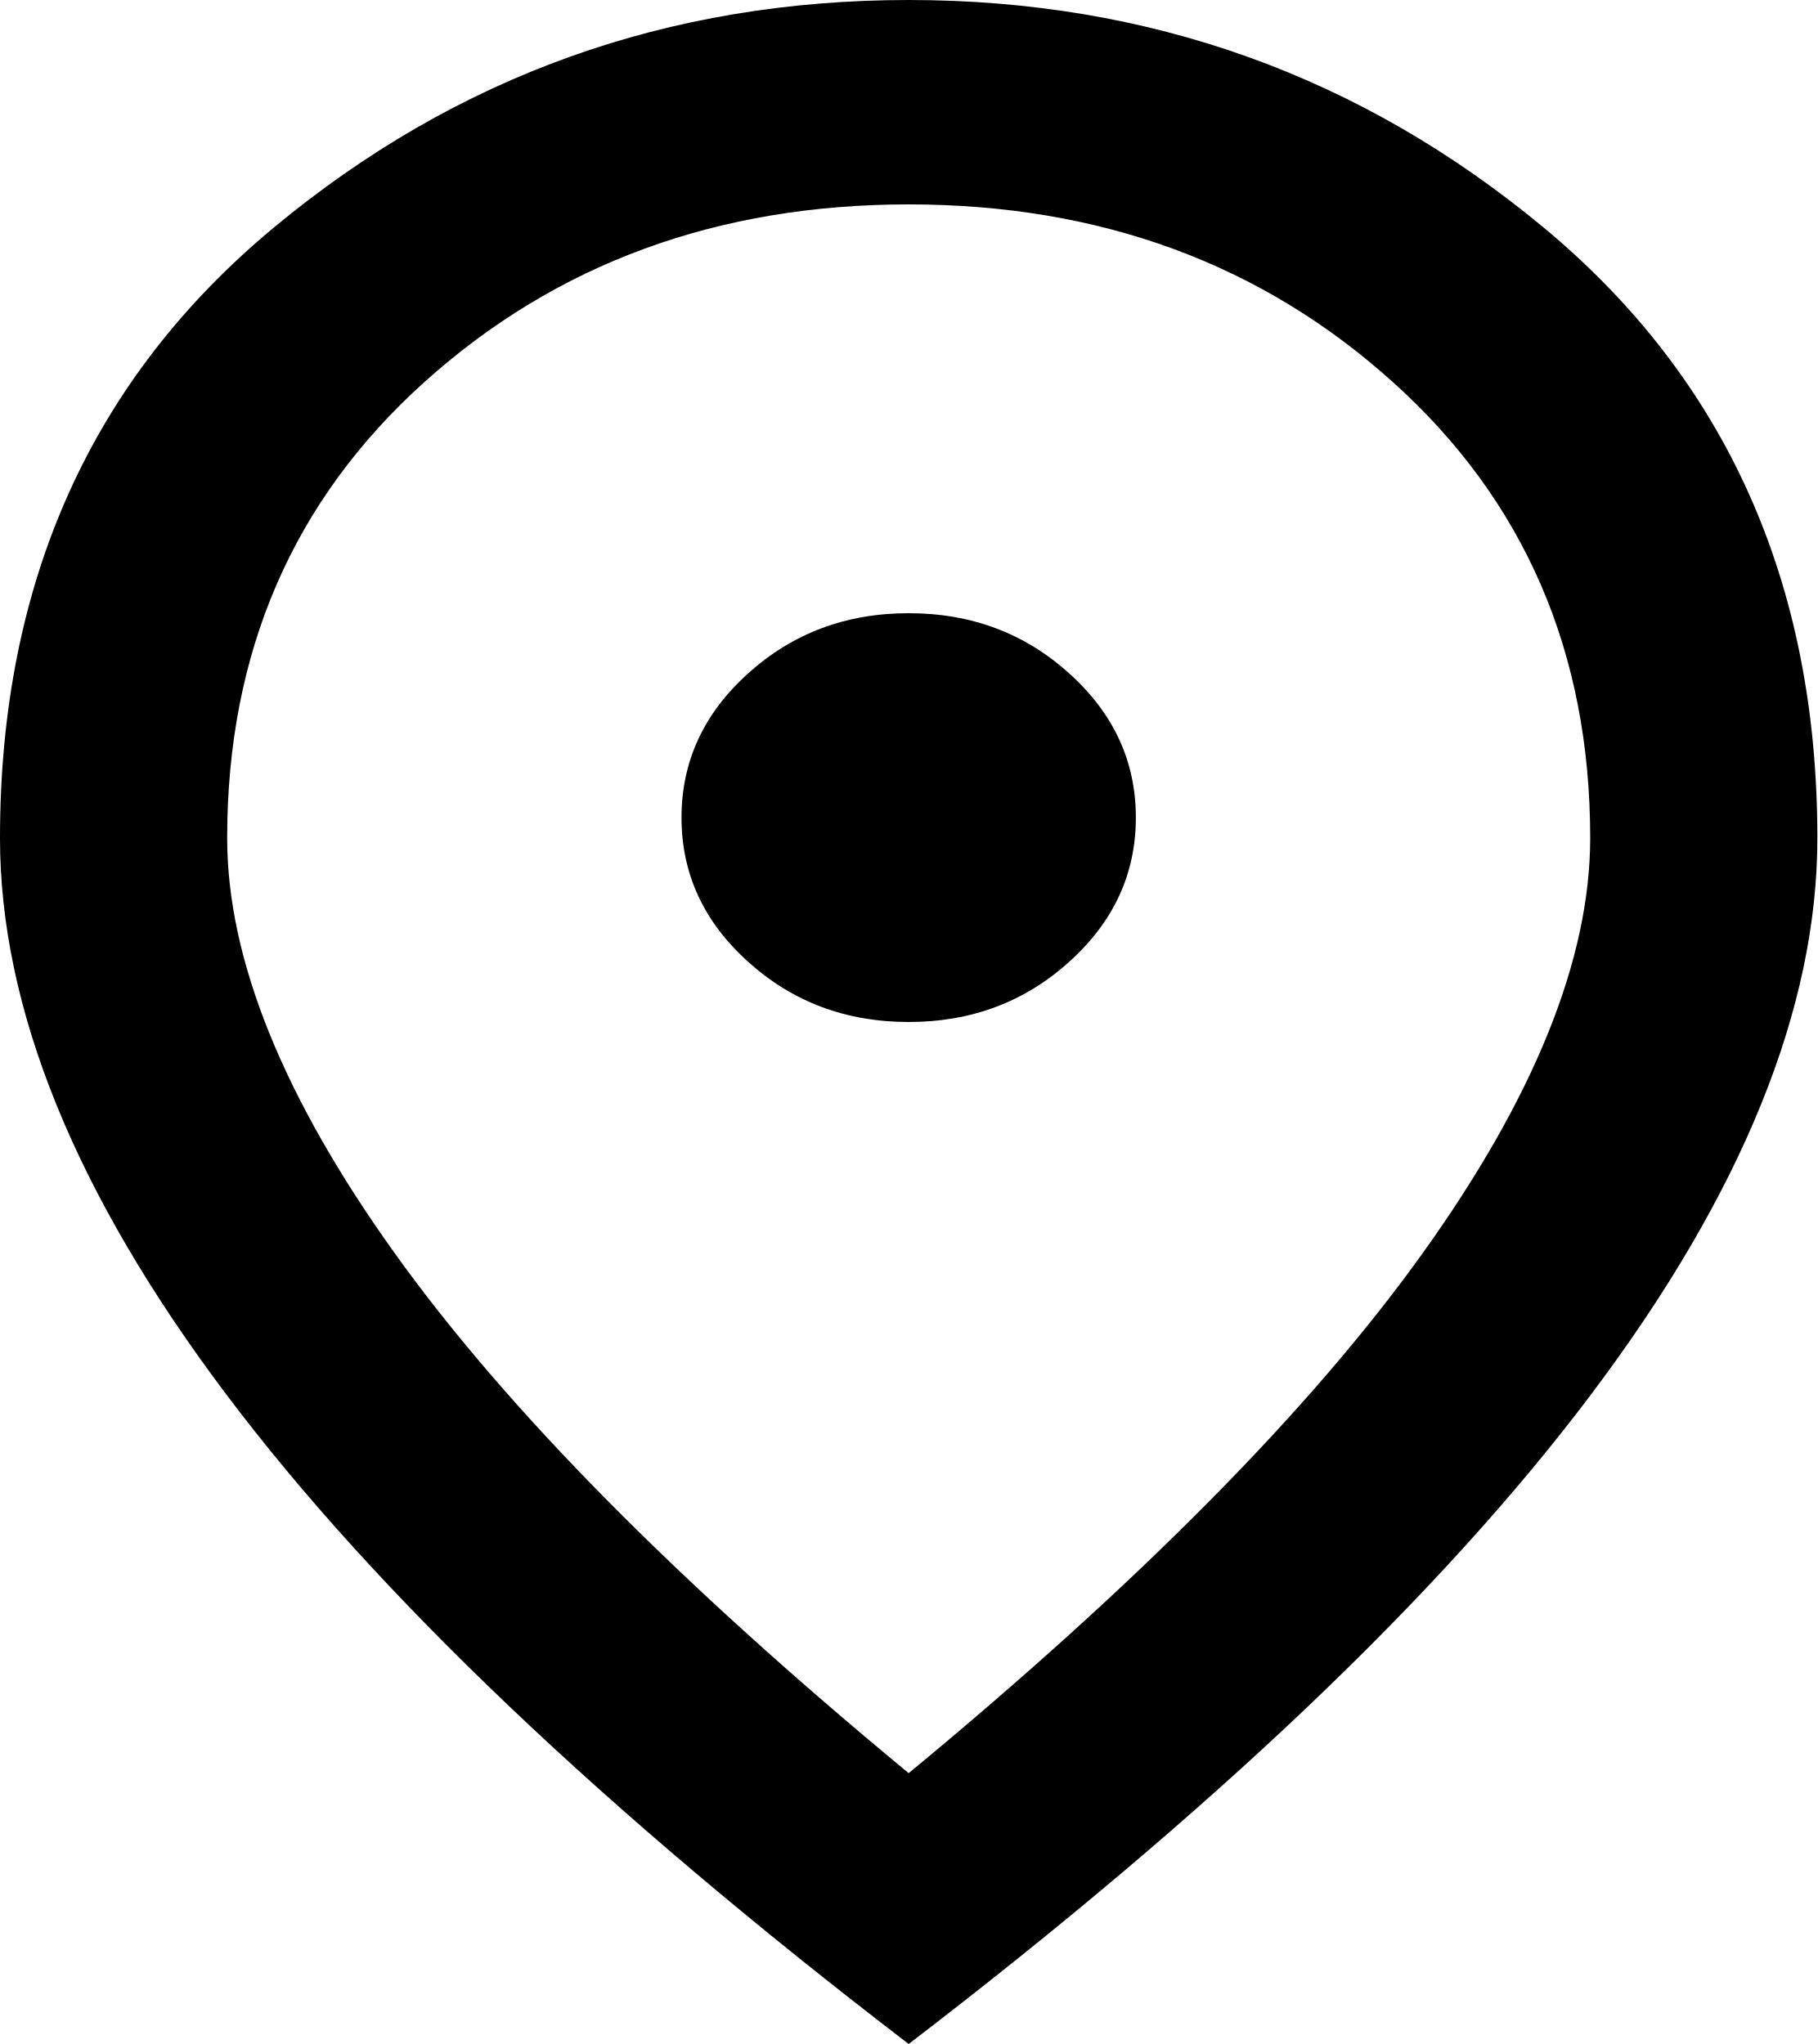
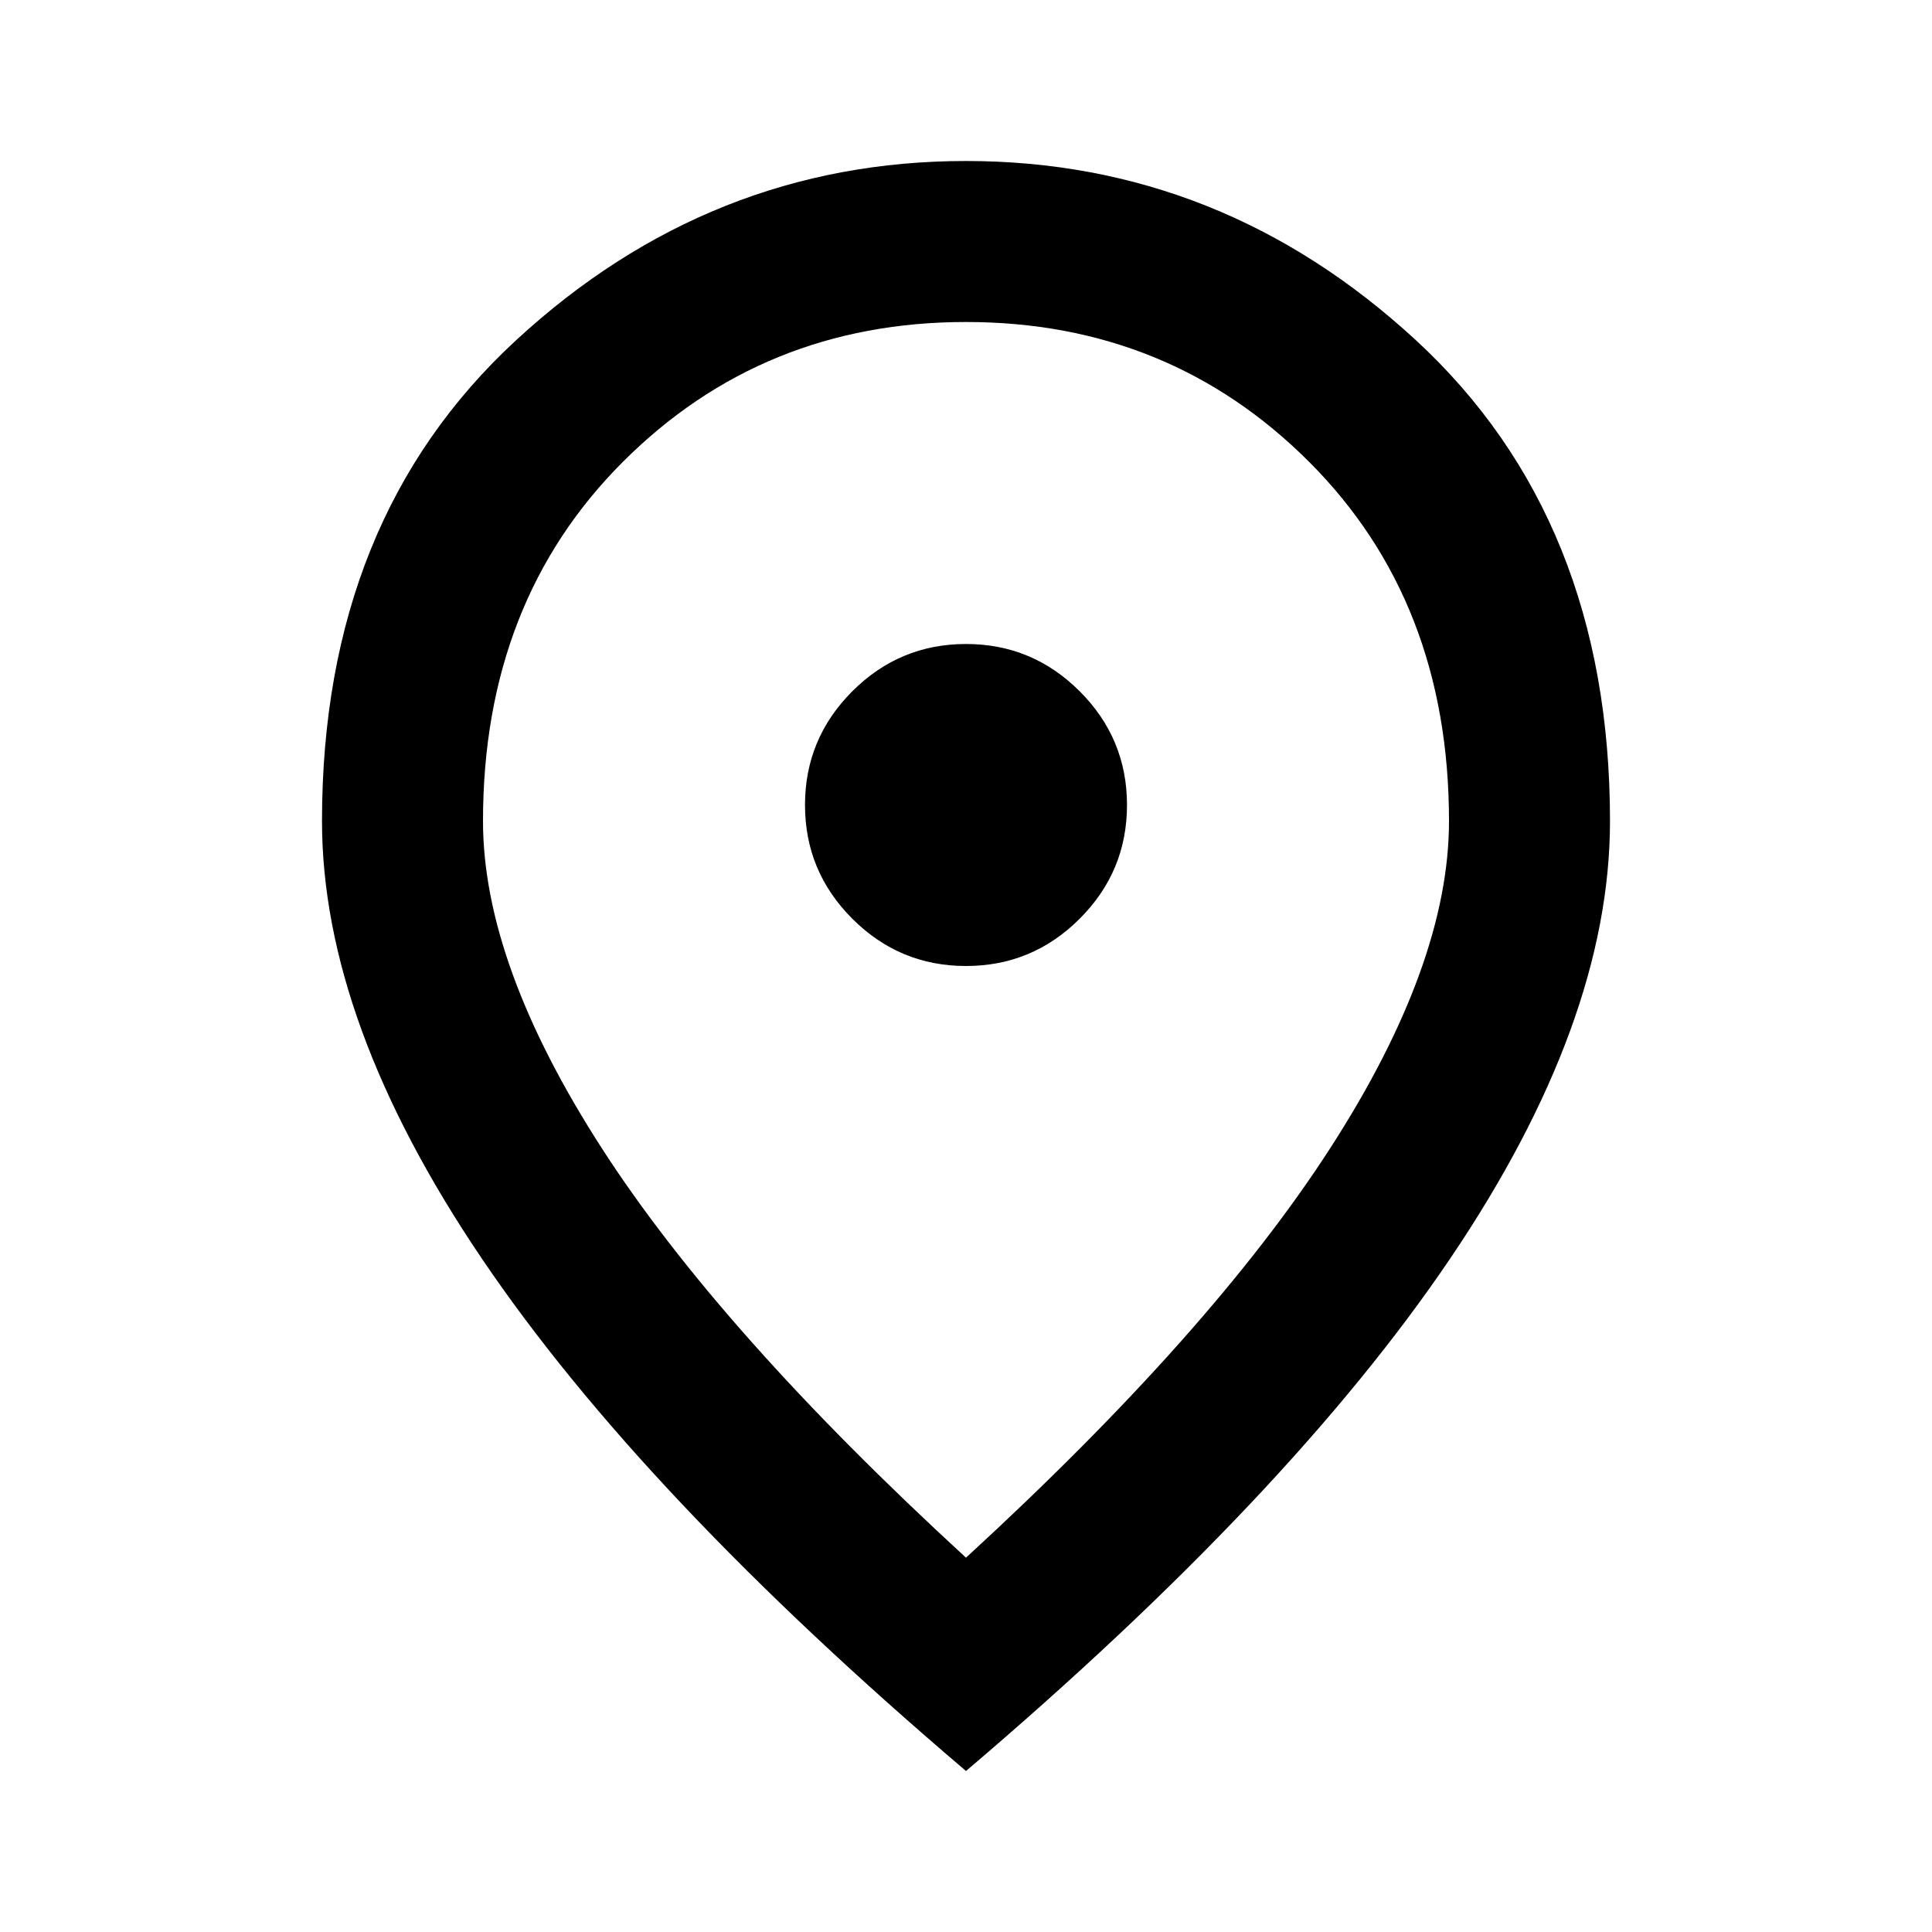
- <svg xmlns="http://www.w3.org/2000/svg" width="16" height="18" viewBox="0 0 16 18" fill="none">
-   <path d="M8 9C8.55 9 9.021 8.824 9.412 8.471C9.804 8.119 10 7.695 10 7.2C10 6.705 9.804 6.281 9.412 5.929C9.021 5.576 8.55 5.4 8 5.4C7.45 5.4 6.979 5.576 6.588 5.929C6.196 6.281 6 6.705 6 7.2C6 7.695 6.196 8.119 6.588 8.471C6.979 8.824 7.45 9 8 9ZM8 15.615C10.033 13.935 11.542 12.409 12.525 11.036C13.508 9.664 14 8.445 14 7.38C14 5.745 13.421 4.406 12.262 3.364C11.104 2.321 9.683 1.8 8 1.8C6.317 1.8 4.896 2.321 3.737 3.364C2.579 4.406 2 5.745 2 7.38C2 8.445 2.492 9.664 3.475 11.036C4.458 12.409 5.967 13.935 8 15.615ZM8 18C5.317 15.945 3.312 14.036 1.988 12.274C0.662 10.511 0 8.88 0 7.38C0 5.13 0.804 3.337 2.413 2.002C4.021 0.667 5.883 0 8 0C10.117 0 11.979 0.667 13.588 2.002C15.196 3.337 16 5.13 16 7.38C16 8.88 15.338 10.511 14.012 12.274C12.688 14.036 10.683 15.945 8 18Z" fill="black" />
+ <svg xmlns="http://www.w3.org/2000/svg" height="24px" viewBox="0 -960 960 960" width="24px" fill="#000000">
+   <path d="M480-480q33 0 56.5-23.5T560-560q0-33-23.5-56.5T480-640q-33 0-56.5 23.5T400-560q0 33 23.5 56.5T480-480Zm0 294q122-112 181-203.5T720-552q0-109-69.5-178.5T480-800q-101 0-170.5 69.5T240-552q0 71 59 162.5T480-186Zm0 106Q319-217 239.5-334.5T160-552q0-150 96.5-239T480-880q127 0 223.5 89T800-552q0 100-79.5 217.5T480-80Zm0-480Z" />
</svg>
